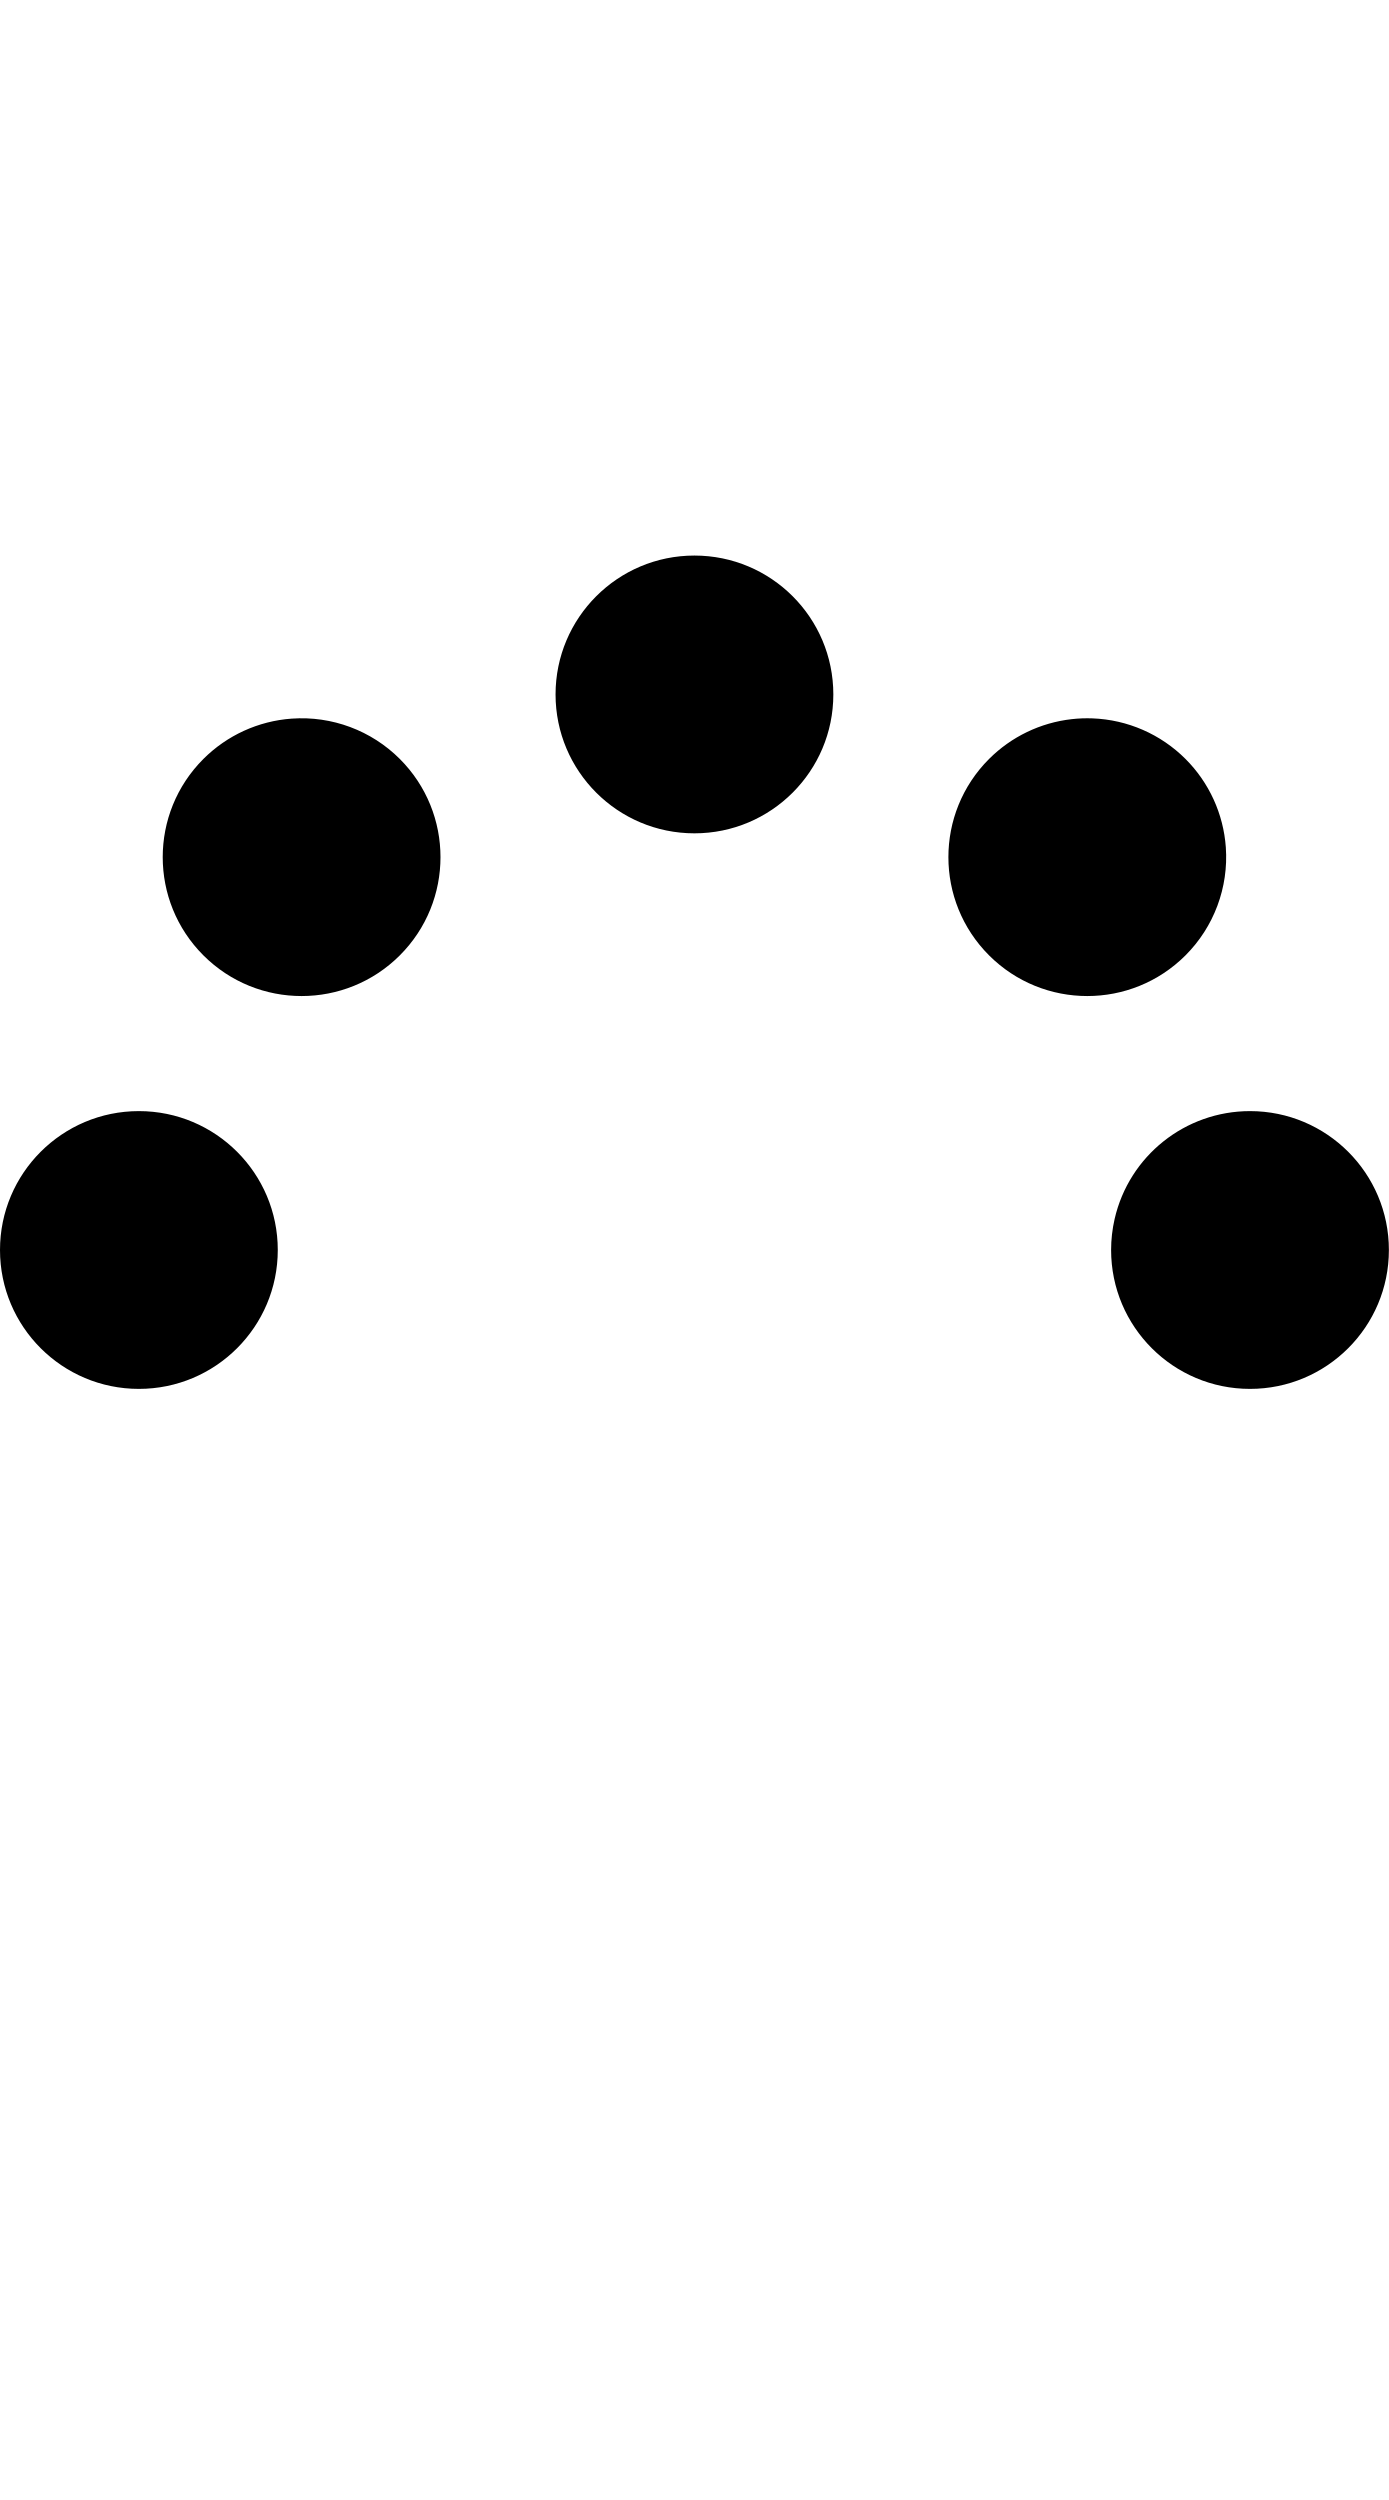
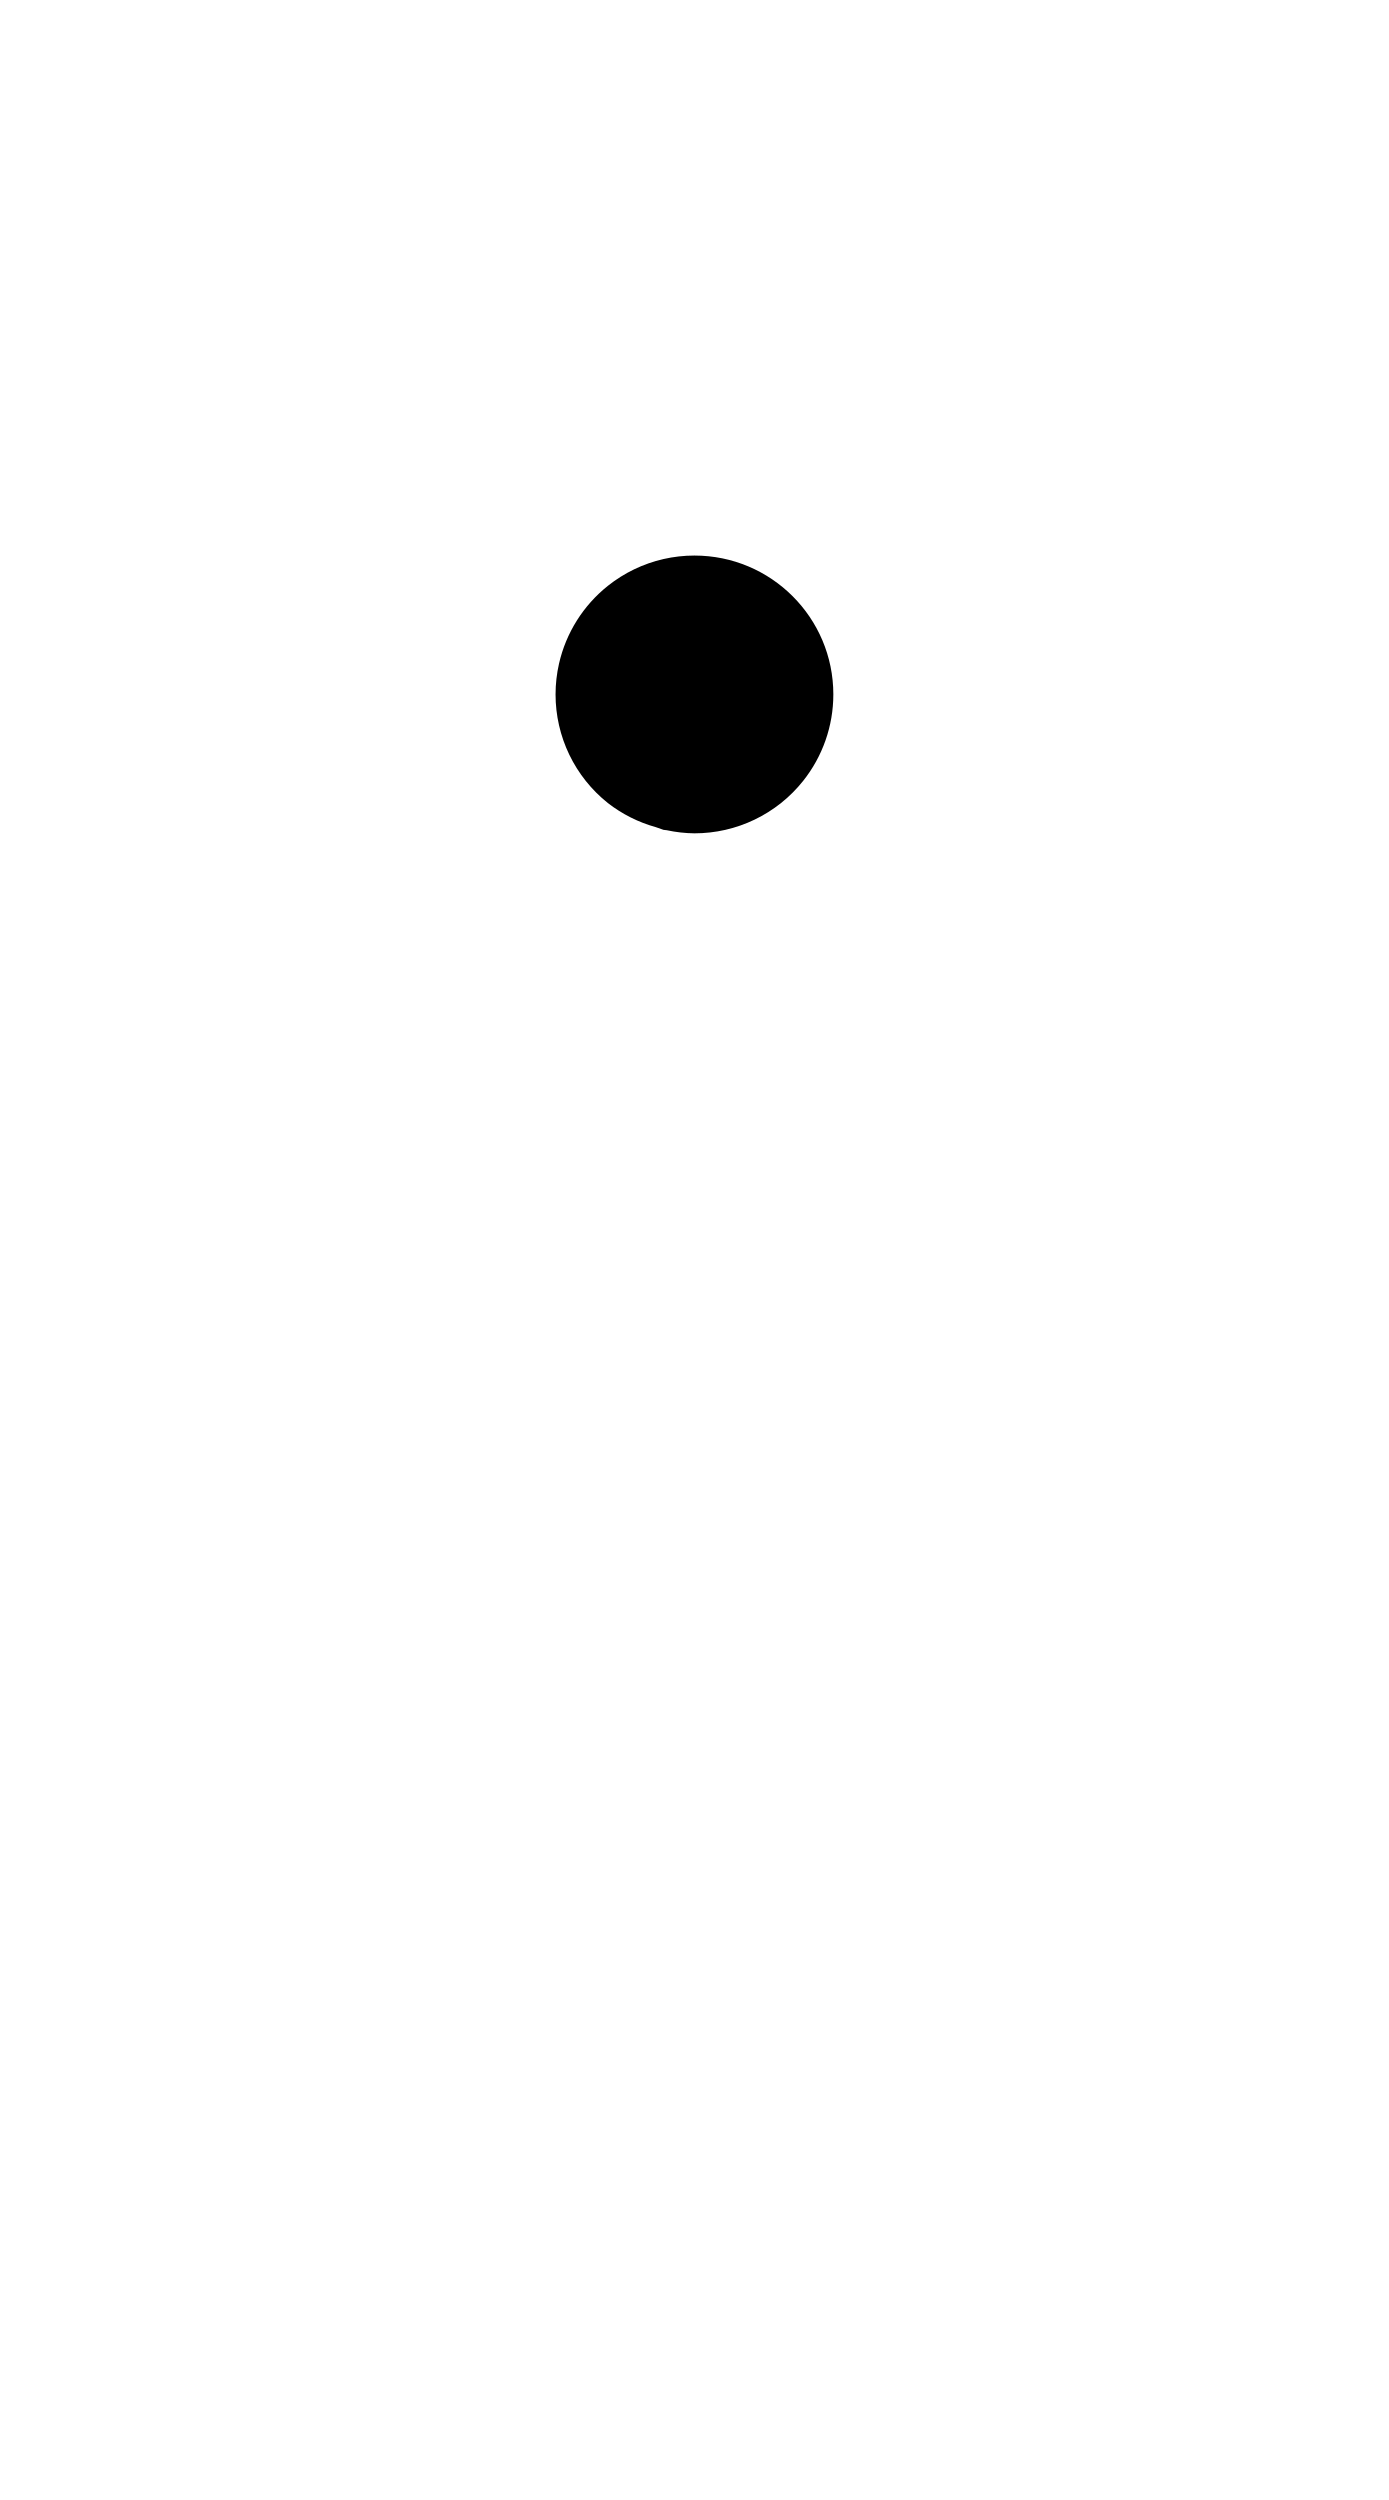
<svg xmlns="http://www.w3.org/2000/svg" width="500" height="900">
-   <path d="M250 200a50 50 0 0 0-50 50 50 50 0 0 0 50 50 50 50 0 0 0 50-50 50 50 0 0 0-50-50zm143.291 58.613a50 50 0 0 0-7.467.28 50 50 0 0 0-29.758 14.33 50 50 0 0 0 0 70.71 50 50 0 0 0 70.711 0 50 50 0 0 0 14.518-38.921 50 50 0 0 0-14.518-31.79 50 50 0 0 0-33.486-14.609zm-288.28.092a50 50 0 0 0-31.788 14.518 50 50 0 0 0 0 70.71 50 50 0 0 0 70.71 0 50 50 0 0 0 0-70.71 50 50 0 0 0-38.921-14.518zM50 400a50 50 0 0 0-50 50 50 50 0 0 0 50 50 50 50 0 0 0 50-50 50 50 0 0 0-50-50zm400 0a50 50 0 0 0-48.746 38.873A50 50 0 0 0 400 450a50 50 0 0 0 50 50 50 50 0 0 0 50-50 50 50 0 0 0-50-50z" />
+   <path d="M250 199.998a50 50 0 0 0-21.693 4.953 50 50 0 0 0-9.48 5.957 50 50 0 0 0-17.573 27.965A50 50 0 0 0 200 249.998a50 50 0 0 0 1.254 11.127 50 50 0 0 0 9.654 20.049 50 50 0 0 0 7.918 7.916 50 50 0 0 0 17.309 8.697 50 50 0 0 0 2.738.96 50 50 0 0 0 .002 0 50 50 0 0 0 1.125.126A50 50 0 0 0 250 300a50 50 0 0 0 11.125-1.254 50 50 0 0 0 20.049-9.656 50 50 0 0 0 7.916-7.916 50 50 0 0 0 .002 0A50 50 0 0 0 300 250.002l.002-.004a50 50 0 0 0-50-49.998 50 50 0 0 0-.002 0v-.002z" />
</svg>
